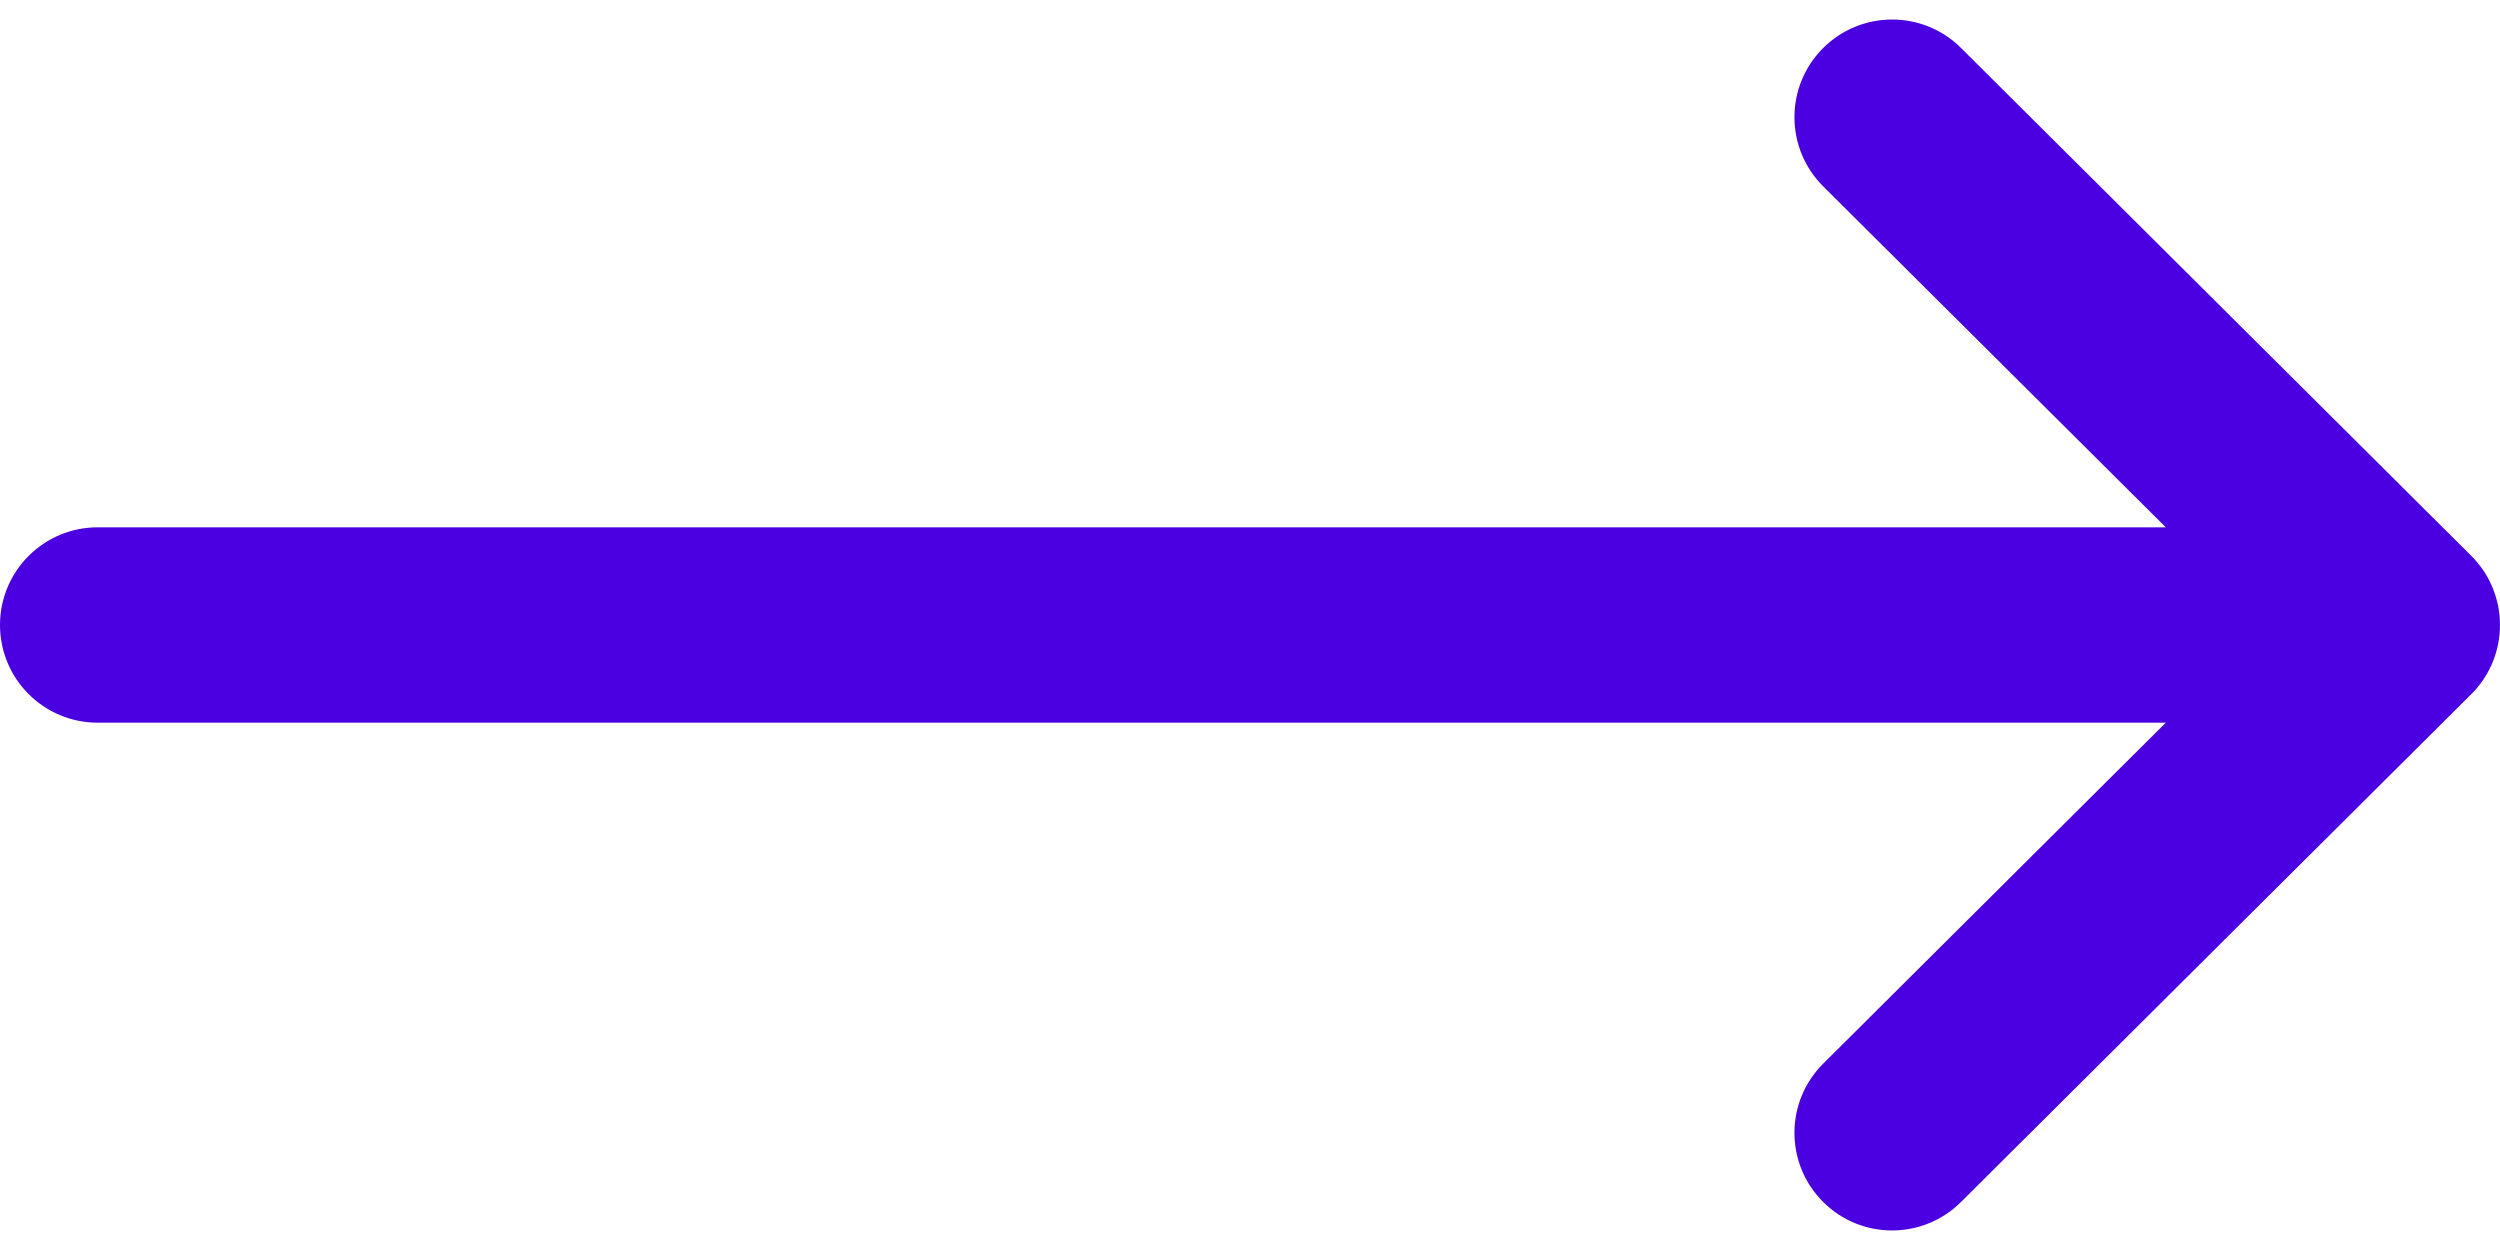
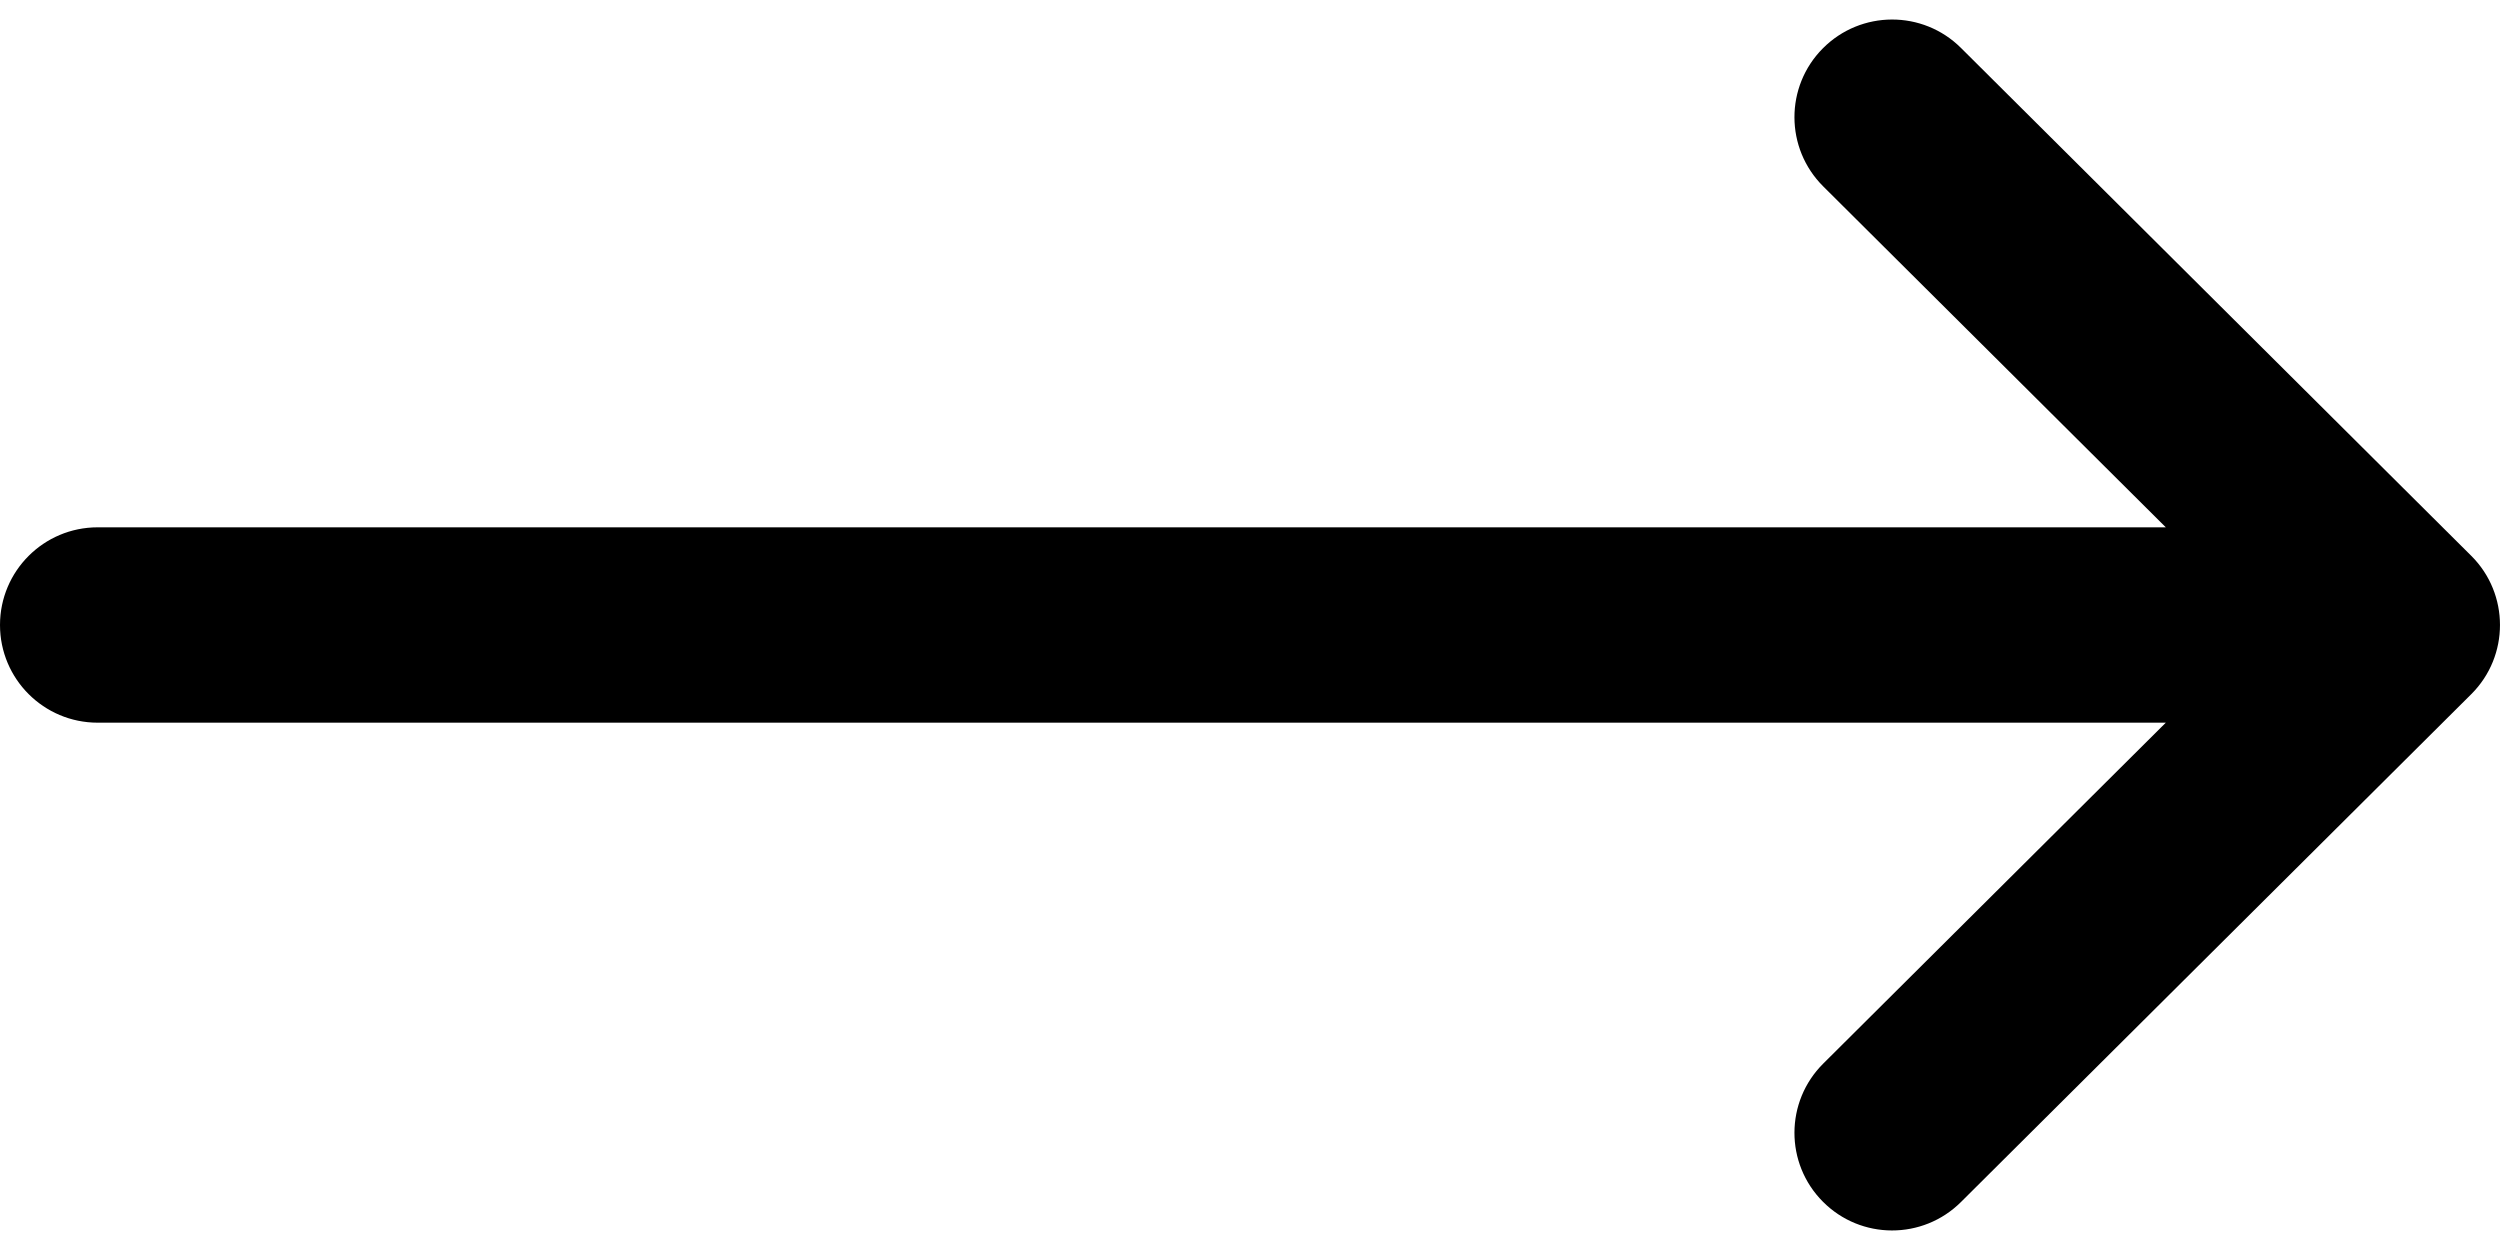
<svg xmlns="http://www.w3.org/2000/svg" width="56" height="28" viewBox="0 0 56 28" fill="none">
-   <path d="M55.358 12.452C55.358 12.451 55.357 12.45 55.356 12.45L43.926 1.074C43.07 0.222 41.685 0.226 40.833 1.082C39.98 1.938 39.984 3.323 40.84 4.175L48.514 11.812H2.188C0.979 11.812 0 12.792 0 14C0 15.208 0.979 16.188 2.188 16.188H48.514L40.84 23.825C39.984 24.677 39.98 26.062 40.833 26.918C41.685 27.775 43.07 27.777 43.926 26.925L55.356 15.55C55.357 15.55 55.358 15.549 55.358 15.548C56.215 14.693 56.212 13.304 55.358 12.452Z" fill="#4A00E0" />
+   <path d="M55.358 12.452C55.358 12.451 55.357 12.45 55.356 12.45L43.926 1.074C43.07 0.222 41.685 0.226 40.833 1.082C39.98 1.938 39.984 3.323 40.84 4.175L48.514 11.812H2.188C0.979 11.812 0 12.792 0 14C0 15.208 0.979 16.188 2.188 16.188H48.514L40.84 23.825C39.984 24.677 39.98 26.062 40.833 26.918C41.685 27.775 43.07 27.777 43.926 26.925L55.356 15.55C55.357 15.55 55.358 15.549 55.358 15.548C56.215 14.693 56.212 13.304 55.358 12.452Z" fill="currentColor" />
</svg>
